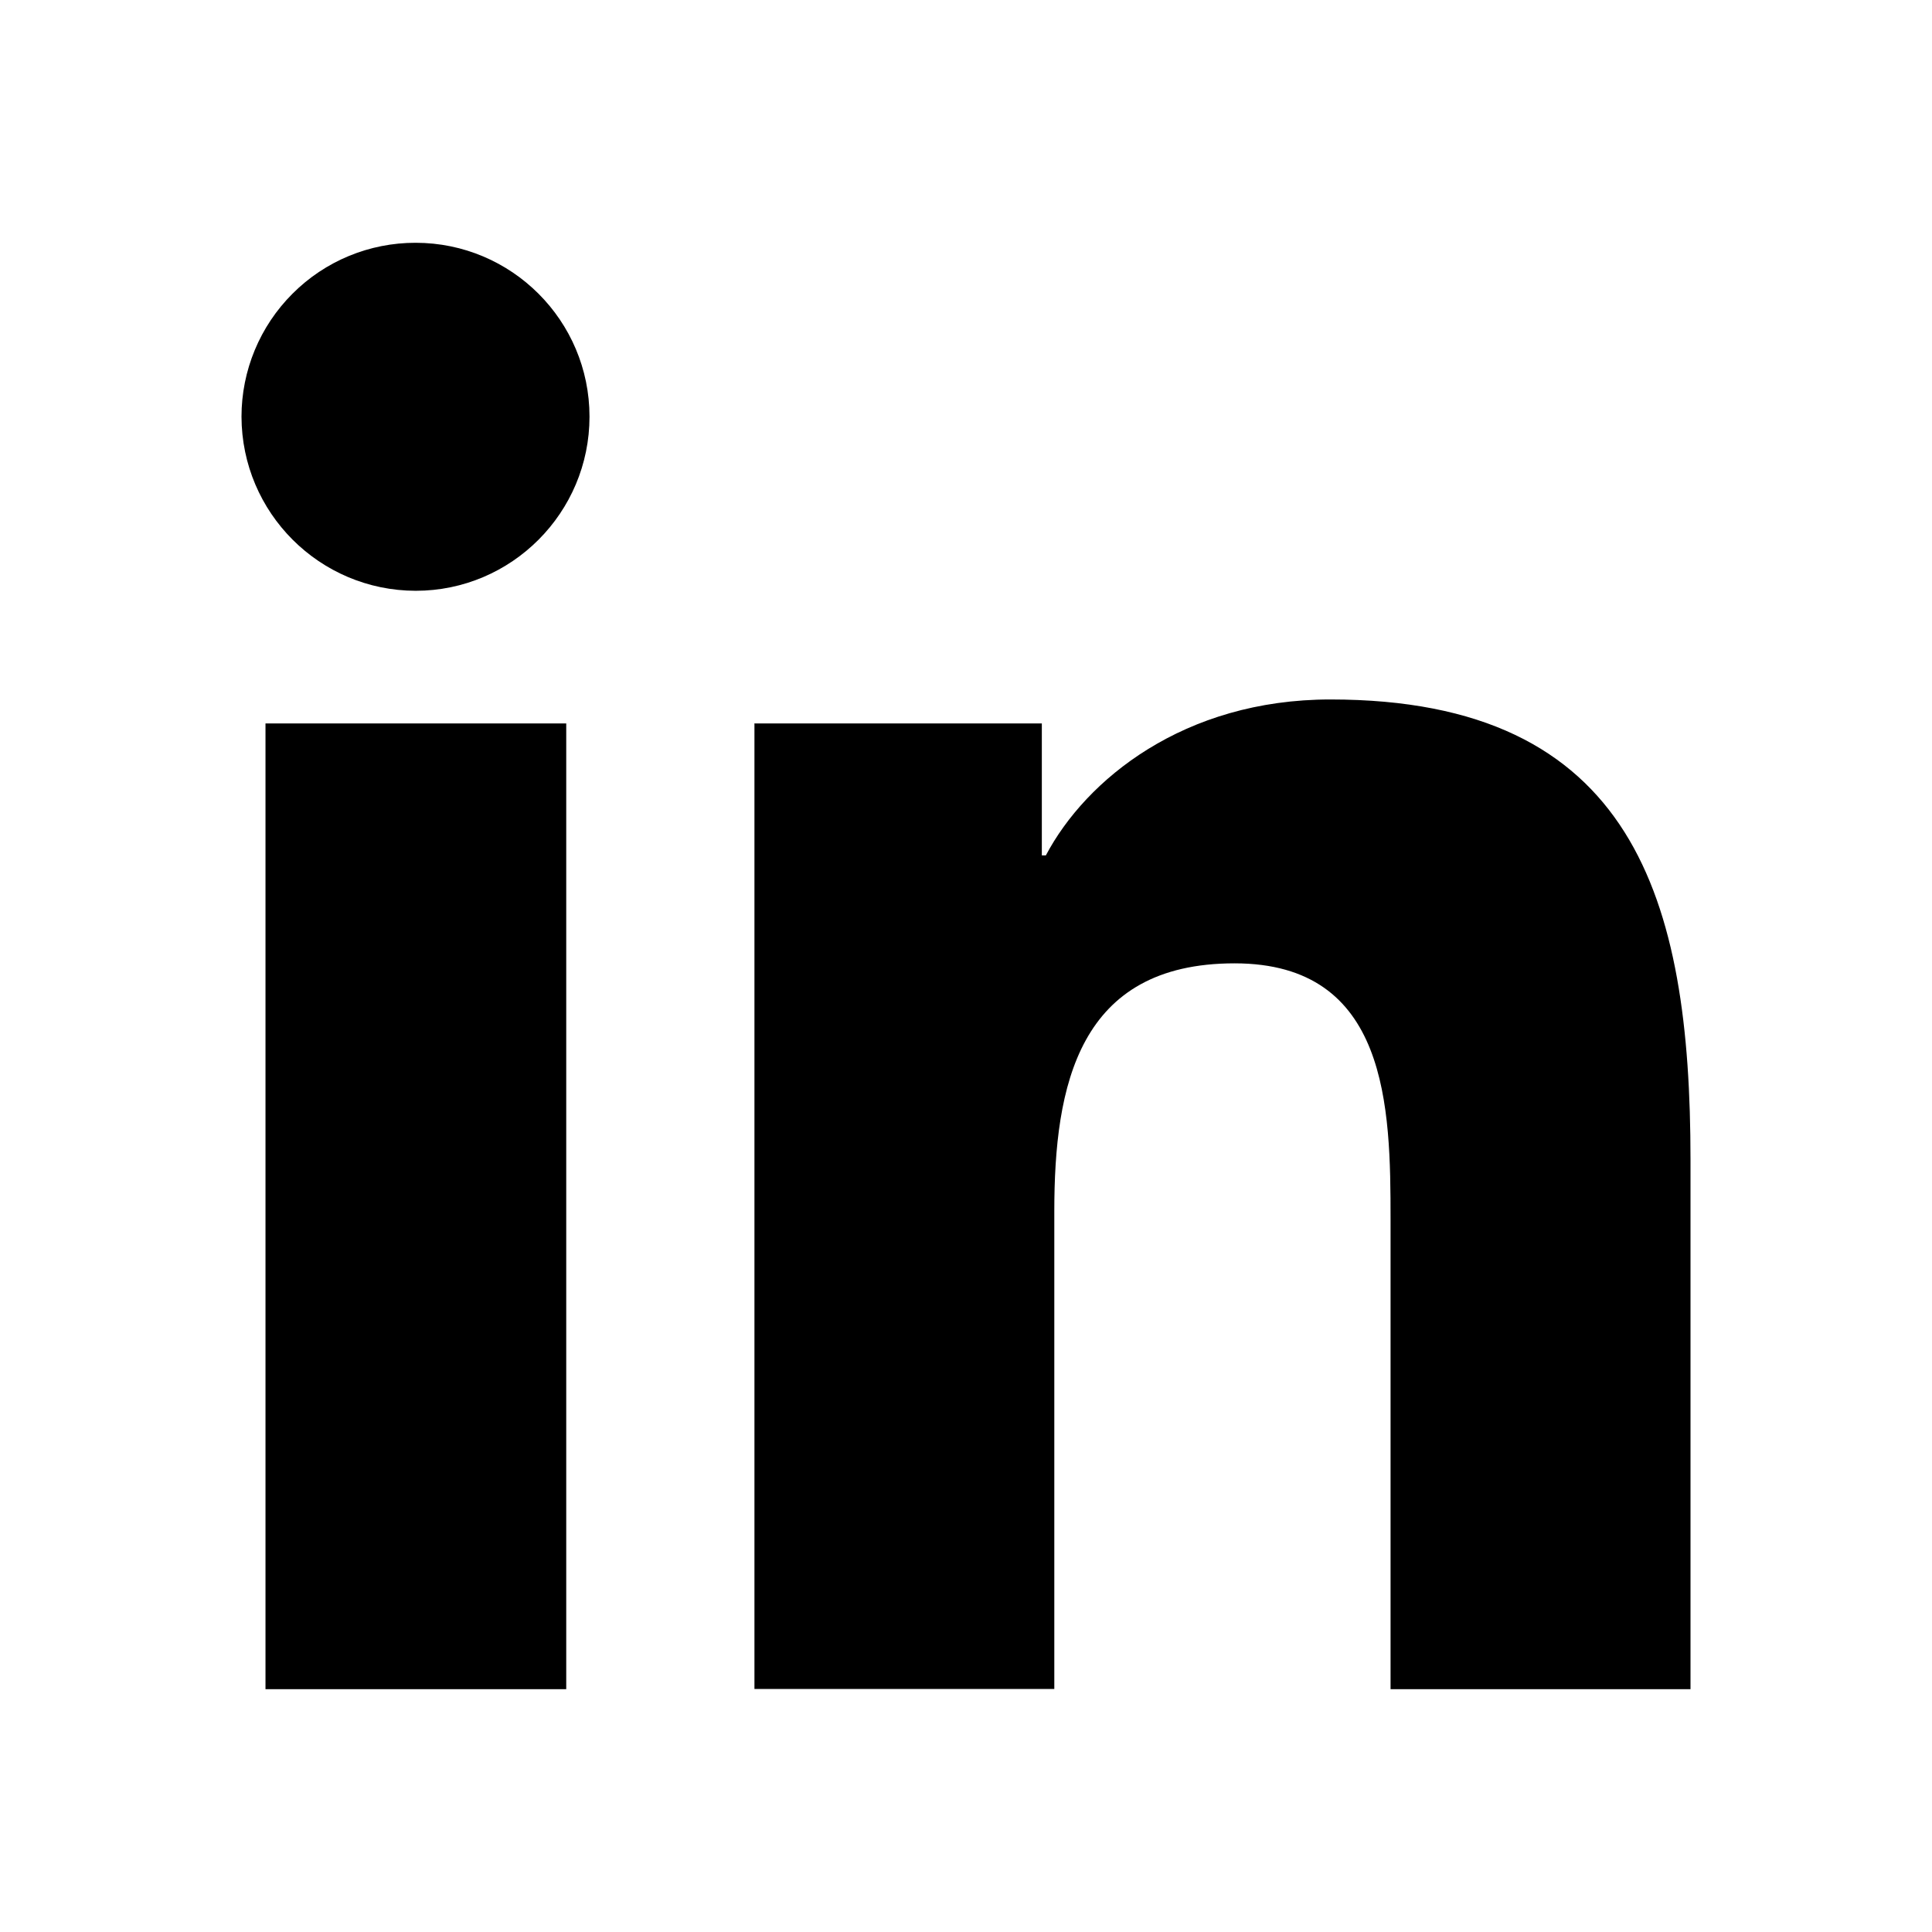
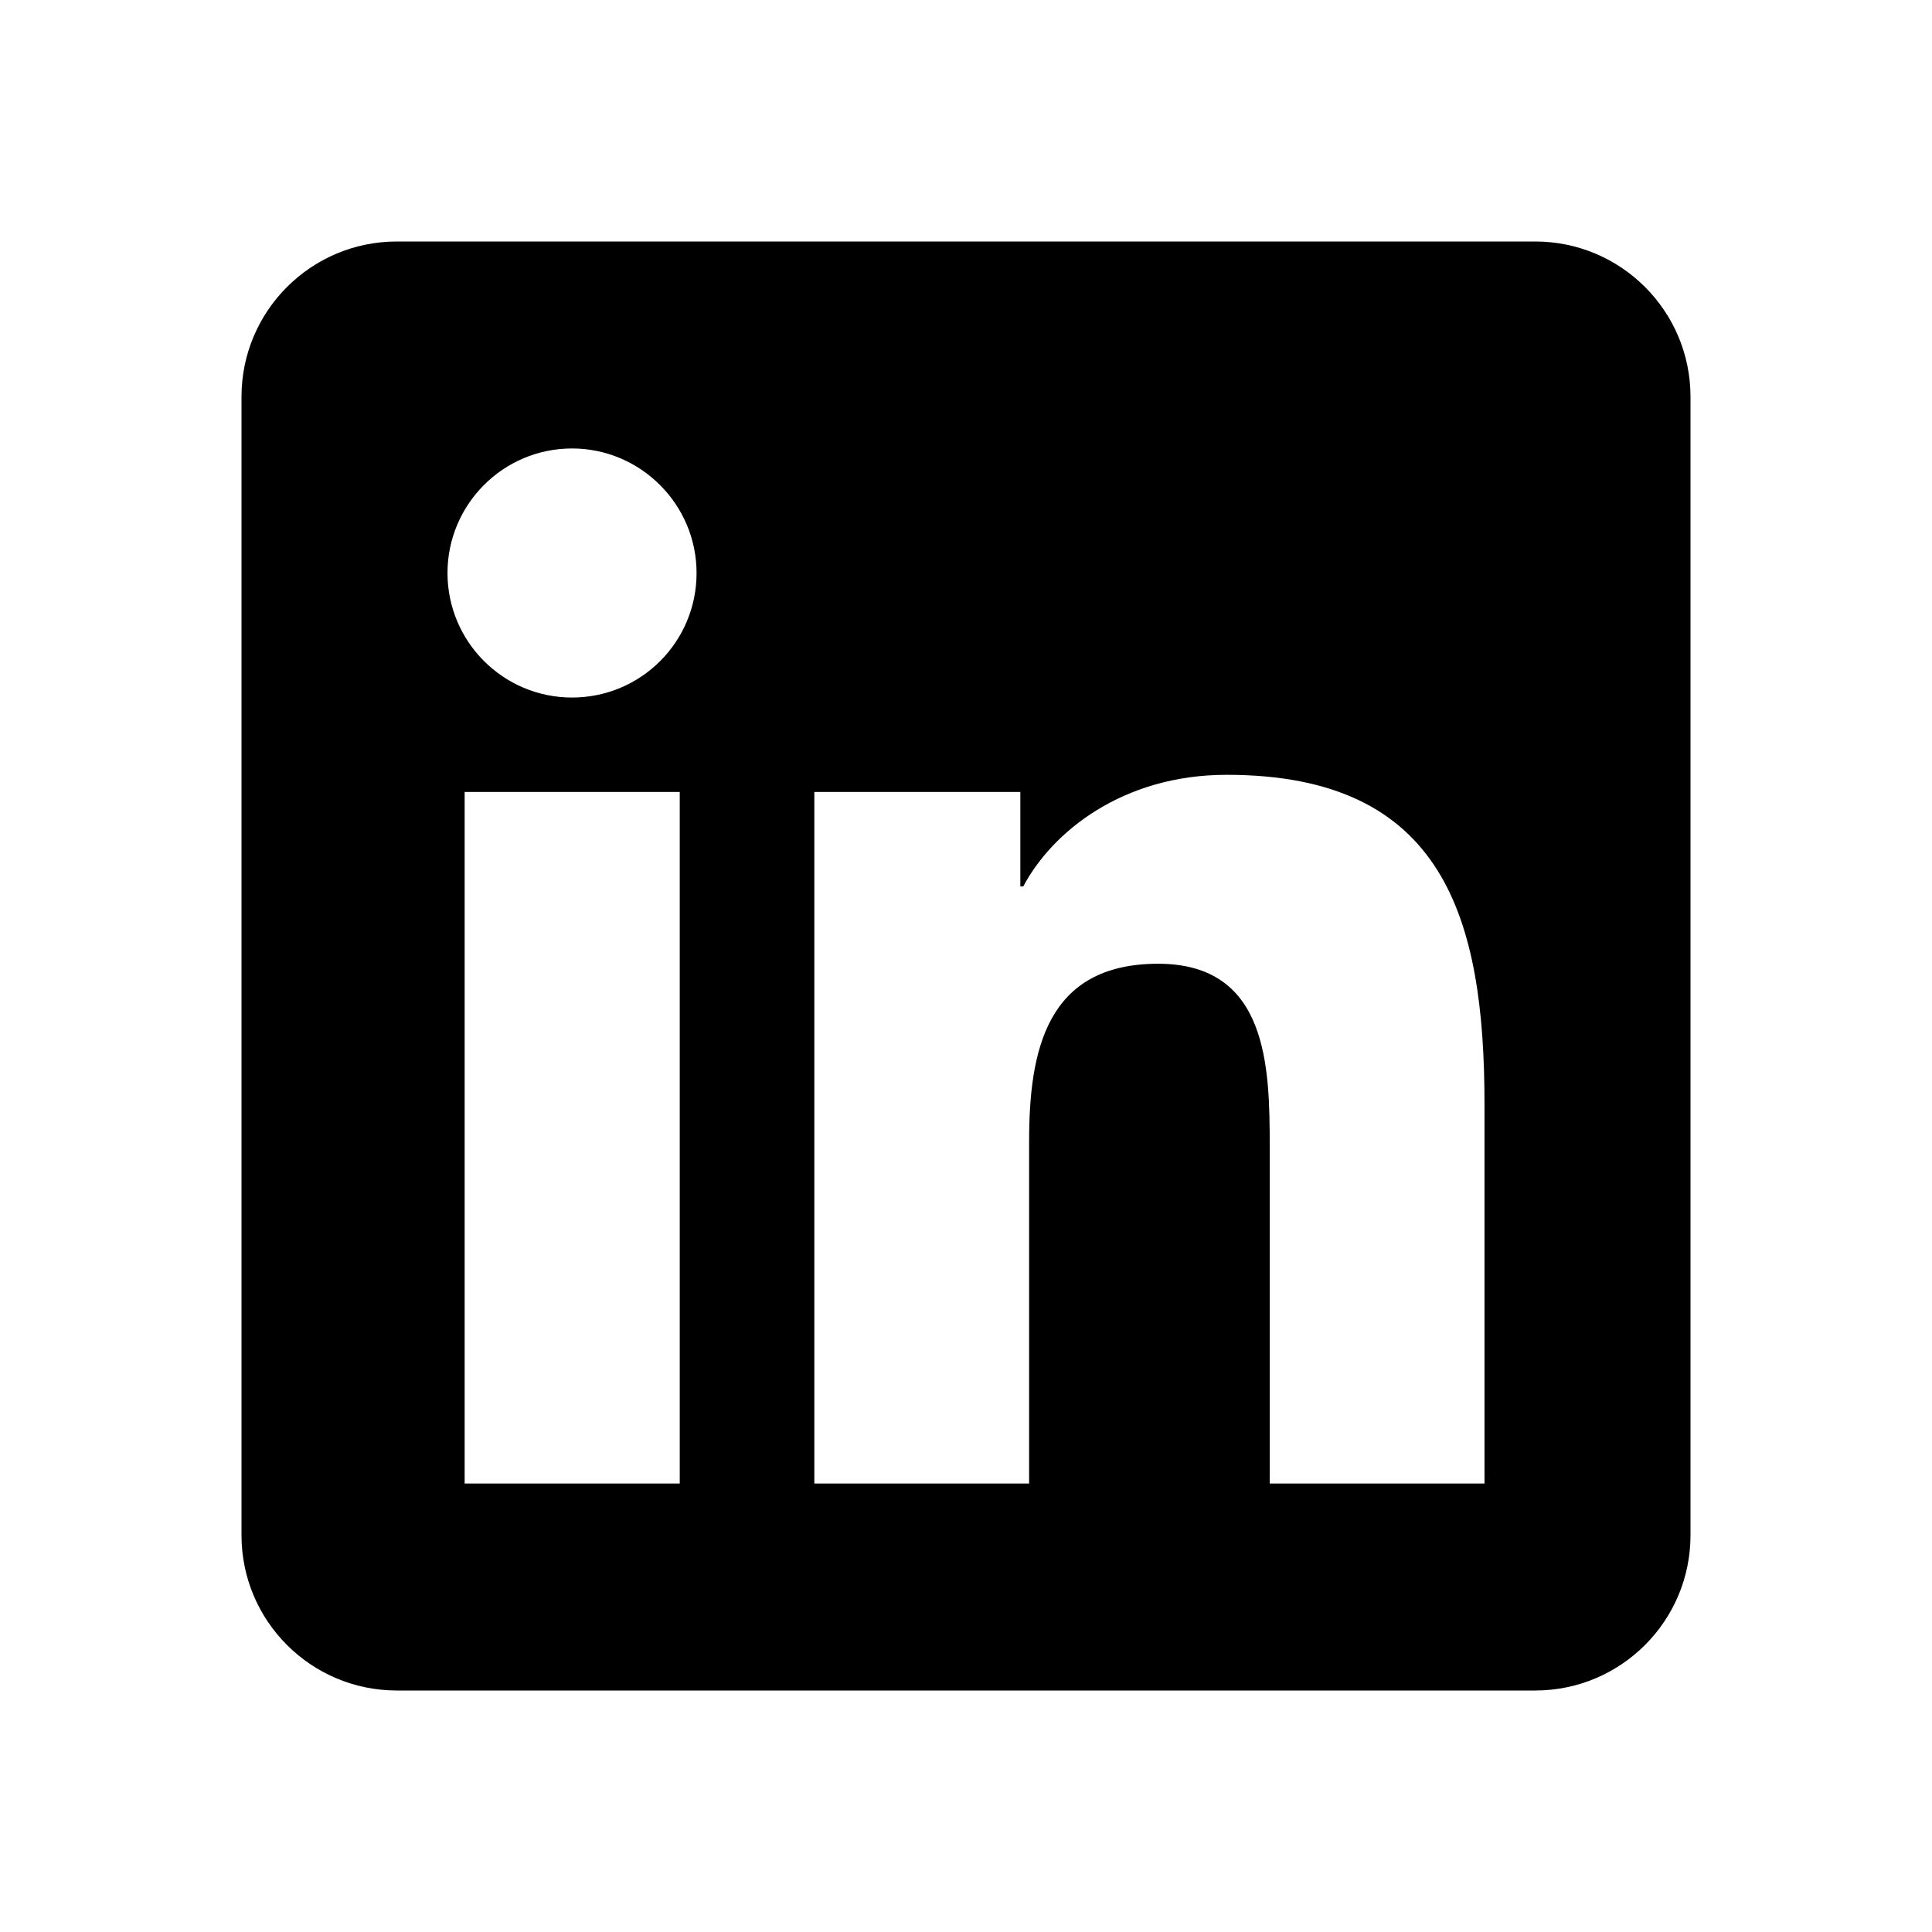
- <svg xmlns="http://www.w3.org/2000/svg" width="24px" height="24px" viewBox="0 0 24 24" version="1.1">
-   <g id="Icons/Share_Linkedin/24" stroke="none" stroke-width="1" fill="none" fill-rule="evenodd">
-     <path d="M3.298,8.987 L7.034,8.987 L7.034,20.984 L3.298,20.984 L3.298,8.987 Z M5.163,3.016 C6.355,3.016 7.323,3.984 7.323,5.176 C7.323,6.368 6.355,7.339 5.164,7.339 C3.97,7.337 3.003,6.37 3,5.176 C3,4.603 3.228,4.053 3.634,3.648 C4.039,3.242 4.589,3.015 5.163,3.016 M9.366,8.987 L12.942,8.987 L12.942,10.626 L12.992,10.626 C13.49,9.684 14.706,8.689 16.527,8.689 C20.303,8.689 21,11.174 21,14.404 L21,20.984 L17.274,20.984 L17.274,15.148 C17.274,13.758 17.249,11.967 15.336,11.967 C13.396,11.967 13.097,13.483 13.097,15.046 L13.097,20.981 L9.372,20.981 L9.372,8.984 L9.366,8.987 Z" id="Shape" fill="#000000" />
-   </g>
+ <svg xmlns="http://www.w3.org/2000/svg" width="24" height="24" viewBox="0 0 24 24" fill="none">
+   <path fill-rule="evenodd" clip-rule="evenodd" d="M19.071 3H4.929C3.864 3 3 3.864 3 4.929V19.071C3 20.136 3.864 21 4.929 21H19.071C20.136 21 21 20.136 21 19.071V4.929C21 3.864 20.136 3 19.071 3ZM5.772 18.429V9.838H8.444V18.429H5.772ZM5.559 7.118C5.559 6.267 6.25 5.571 7.106 5.571C7.958 5.571 8.653 6.267 8.653 7.118C8.653 7.974 7.962 8.665 7.106 8.665C6.25 8.665 5.559 7.97 5.559 7.118ZM15.773 18.429V14.25C15.773 13.254 15.753 11.972 14.387 11.972C12.996 11.972 12.784 13.057 12.784 14.178V18.429H10.116V9.838H12.675V11.012H12.711C13.069 10.337 13.941 9.625 15.238 9.625C17.938 9.625 18.441 11.405 18.441 13.72V18.429H15.773Z" fill="black" />
</svg>
